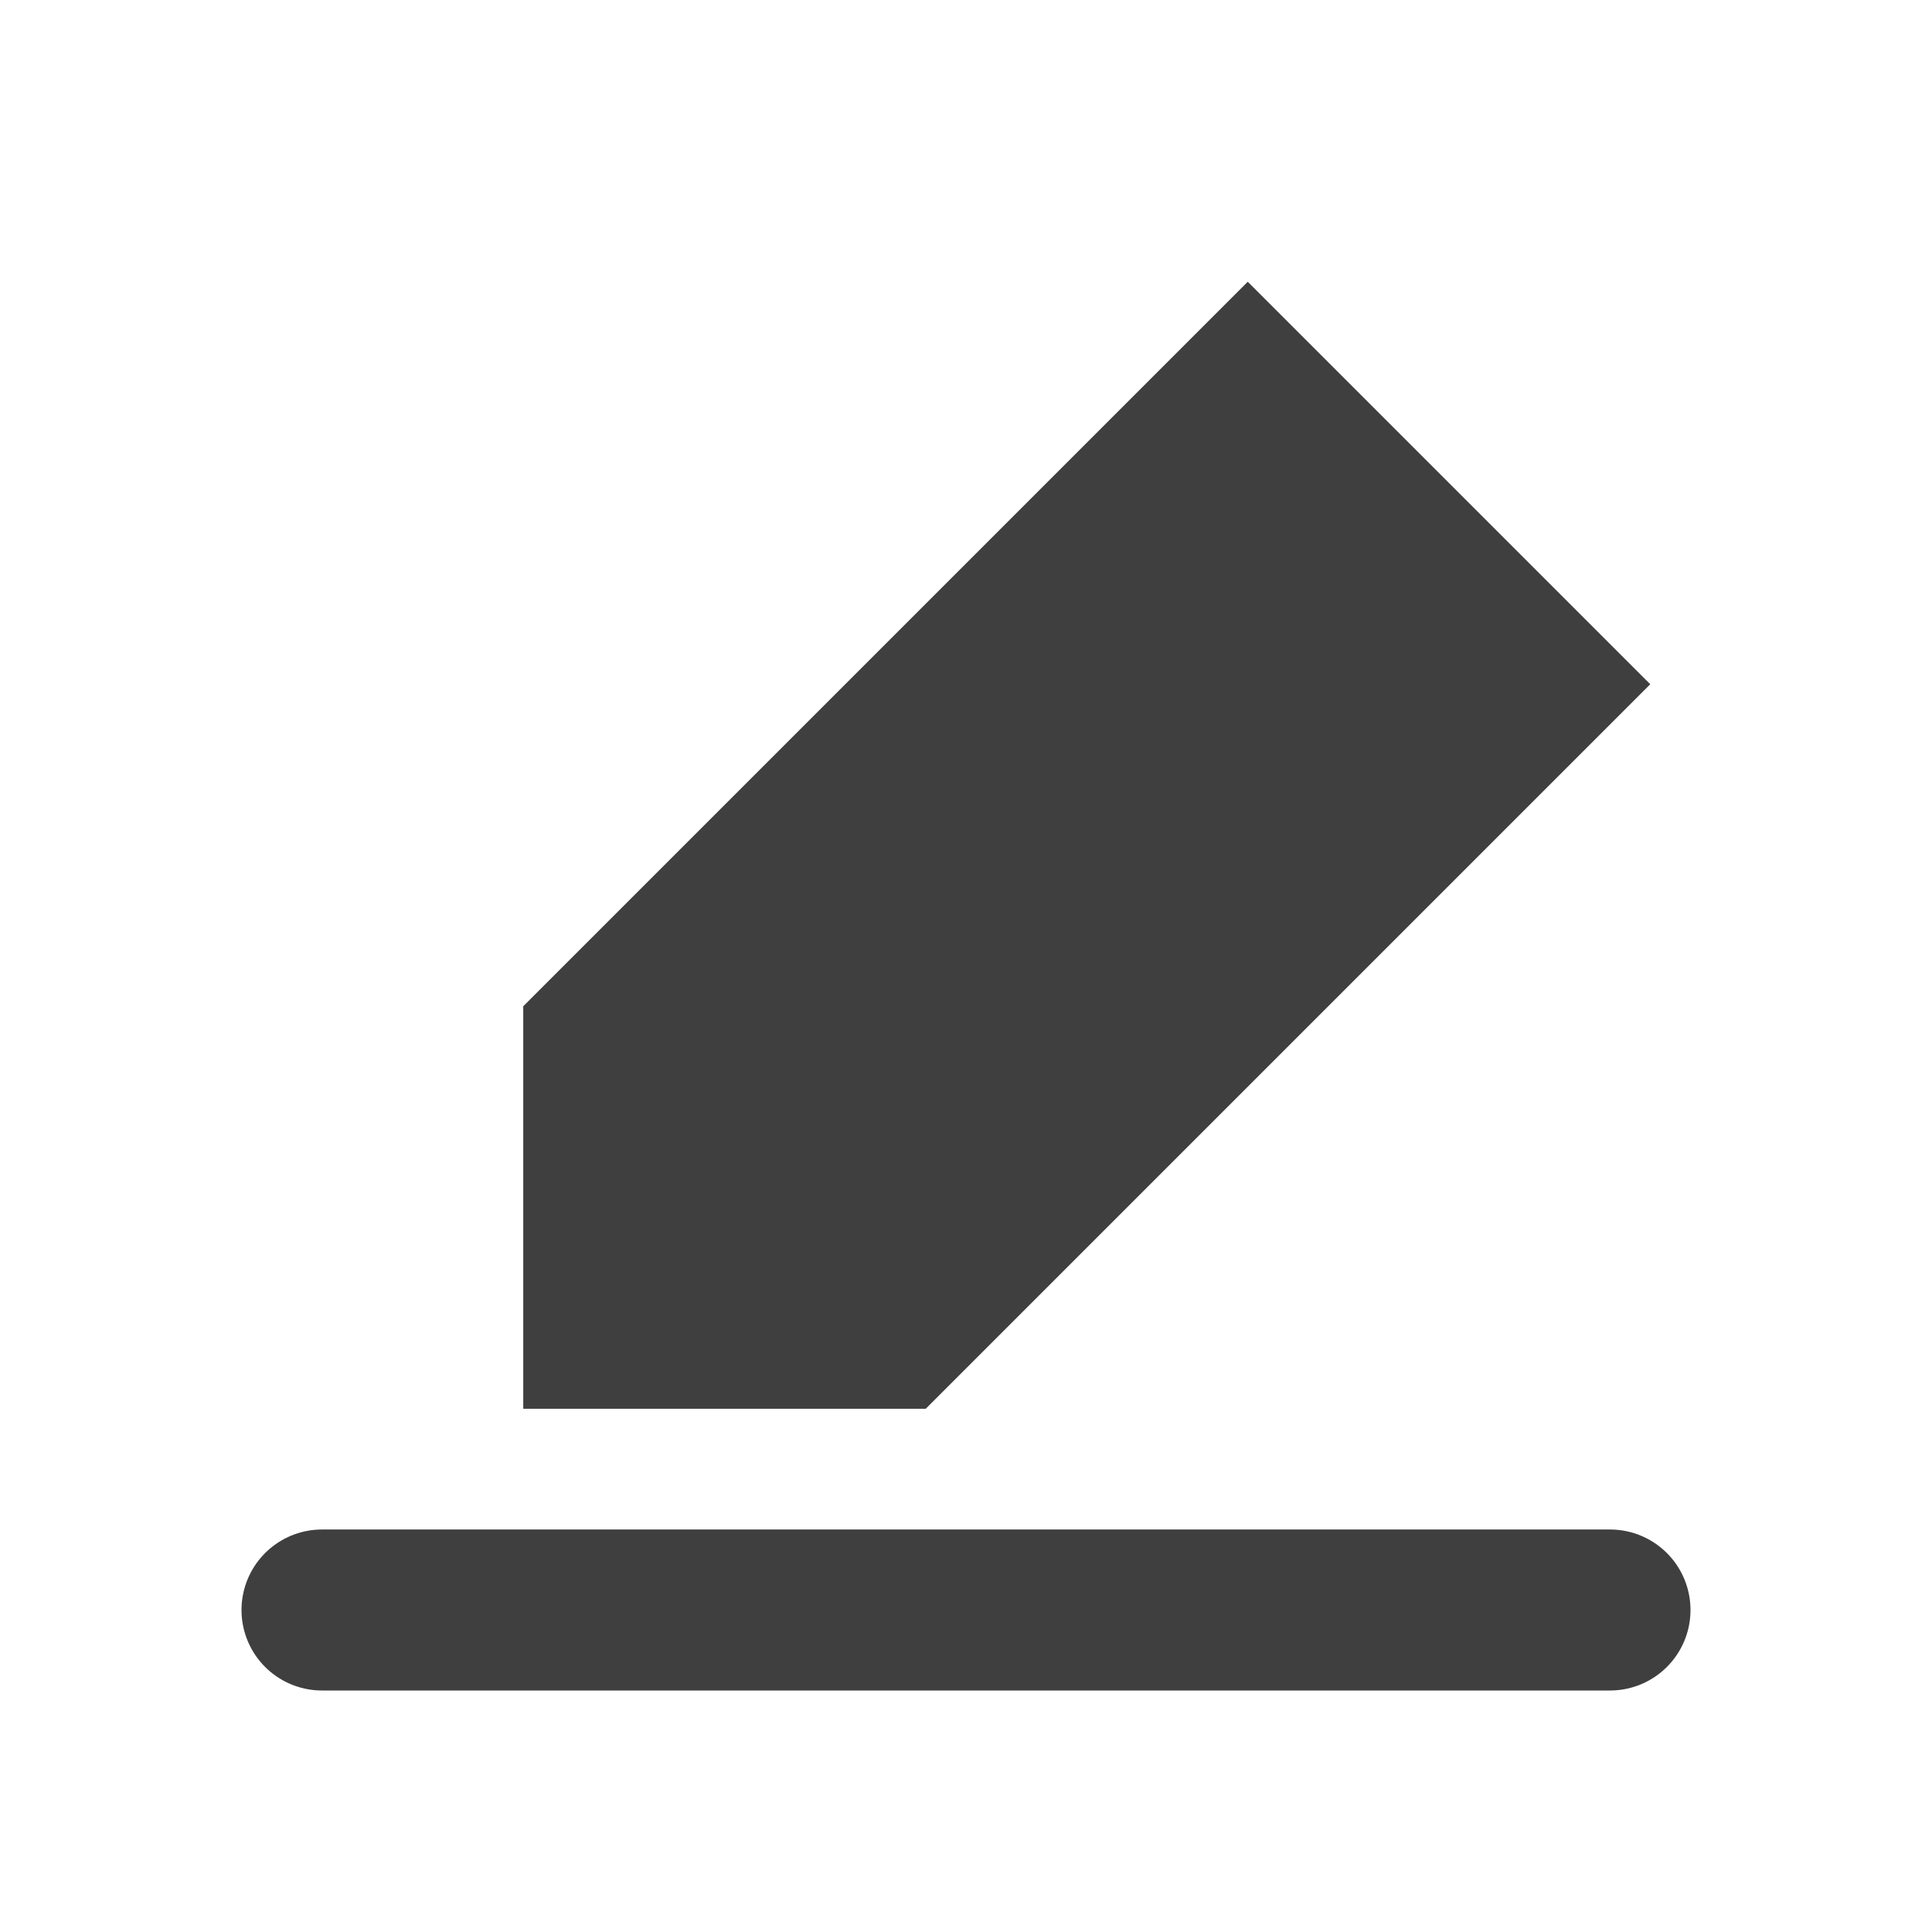
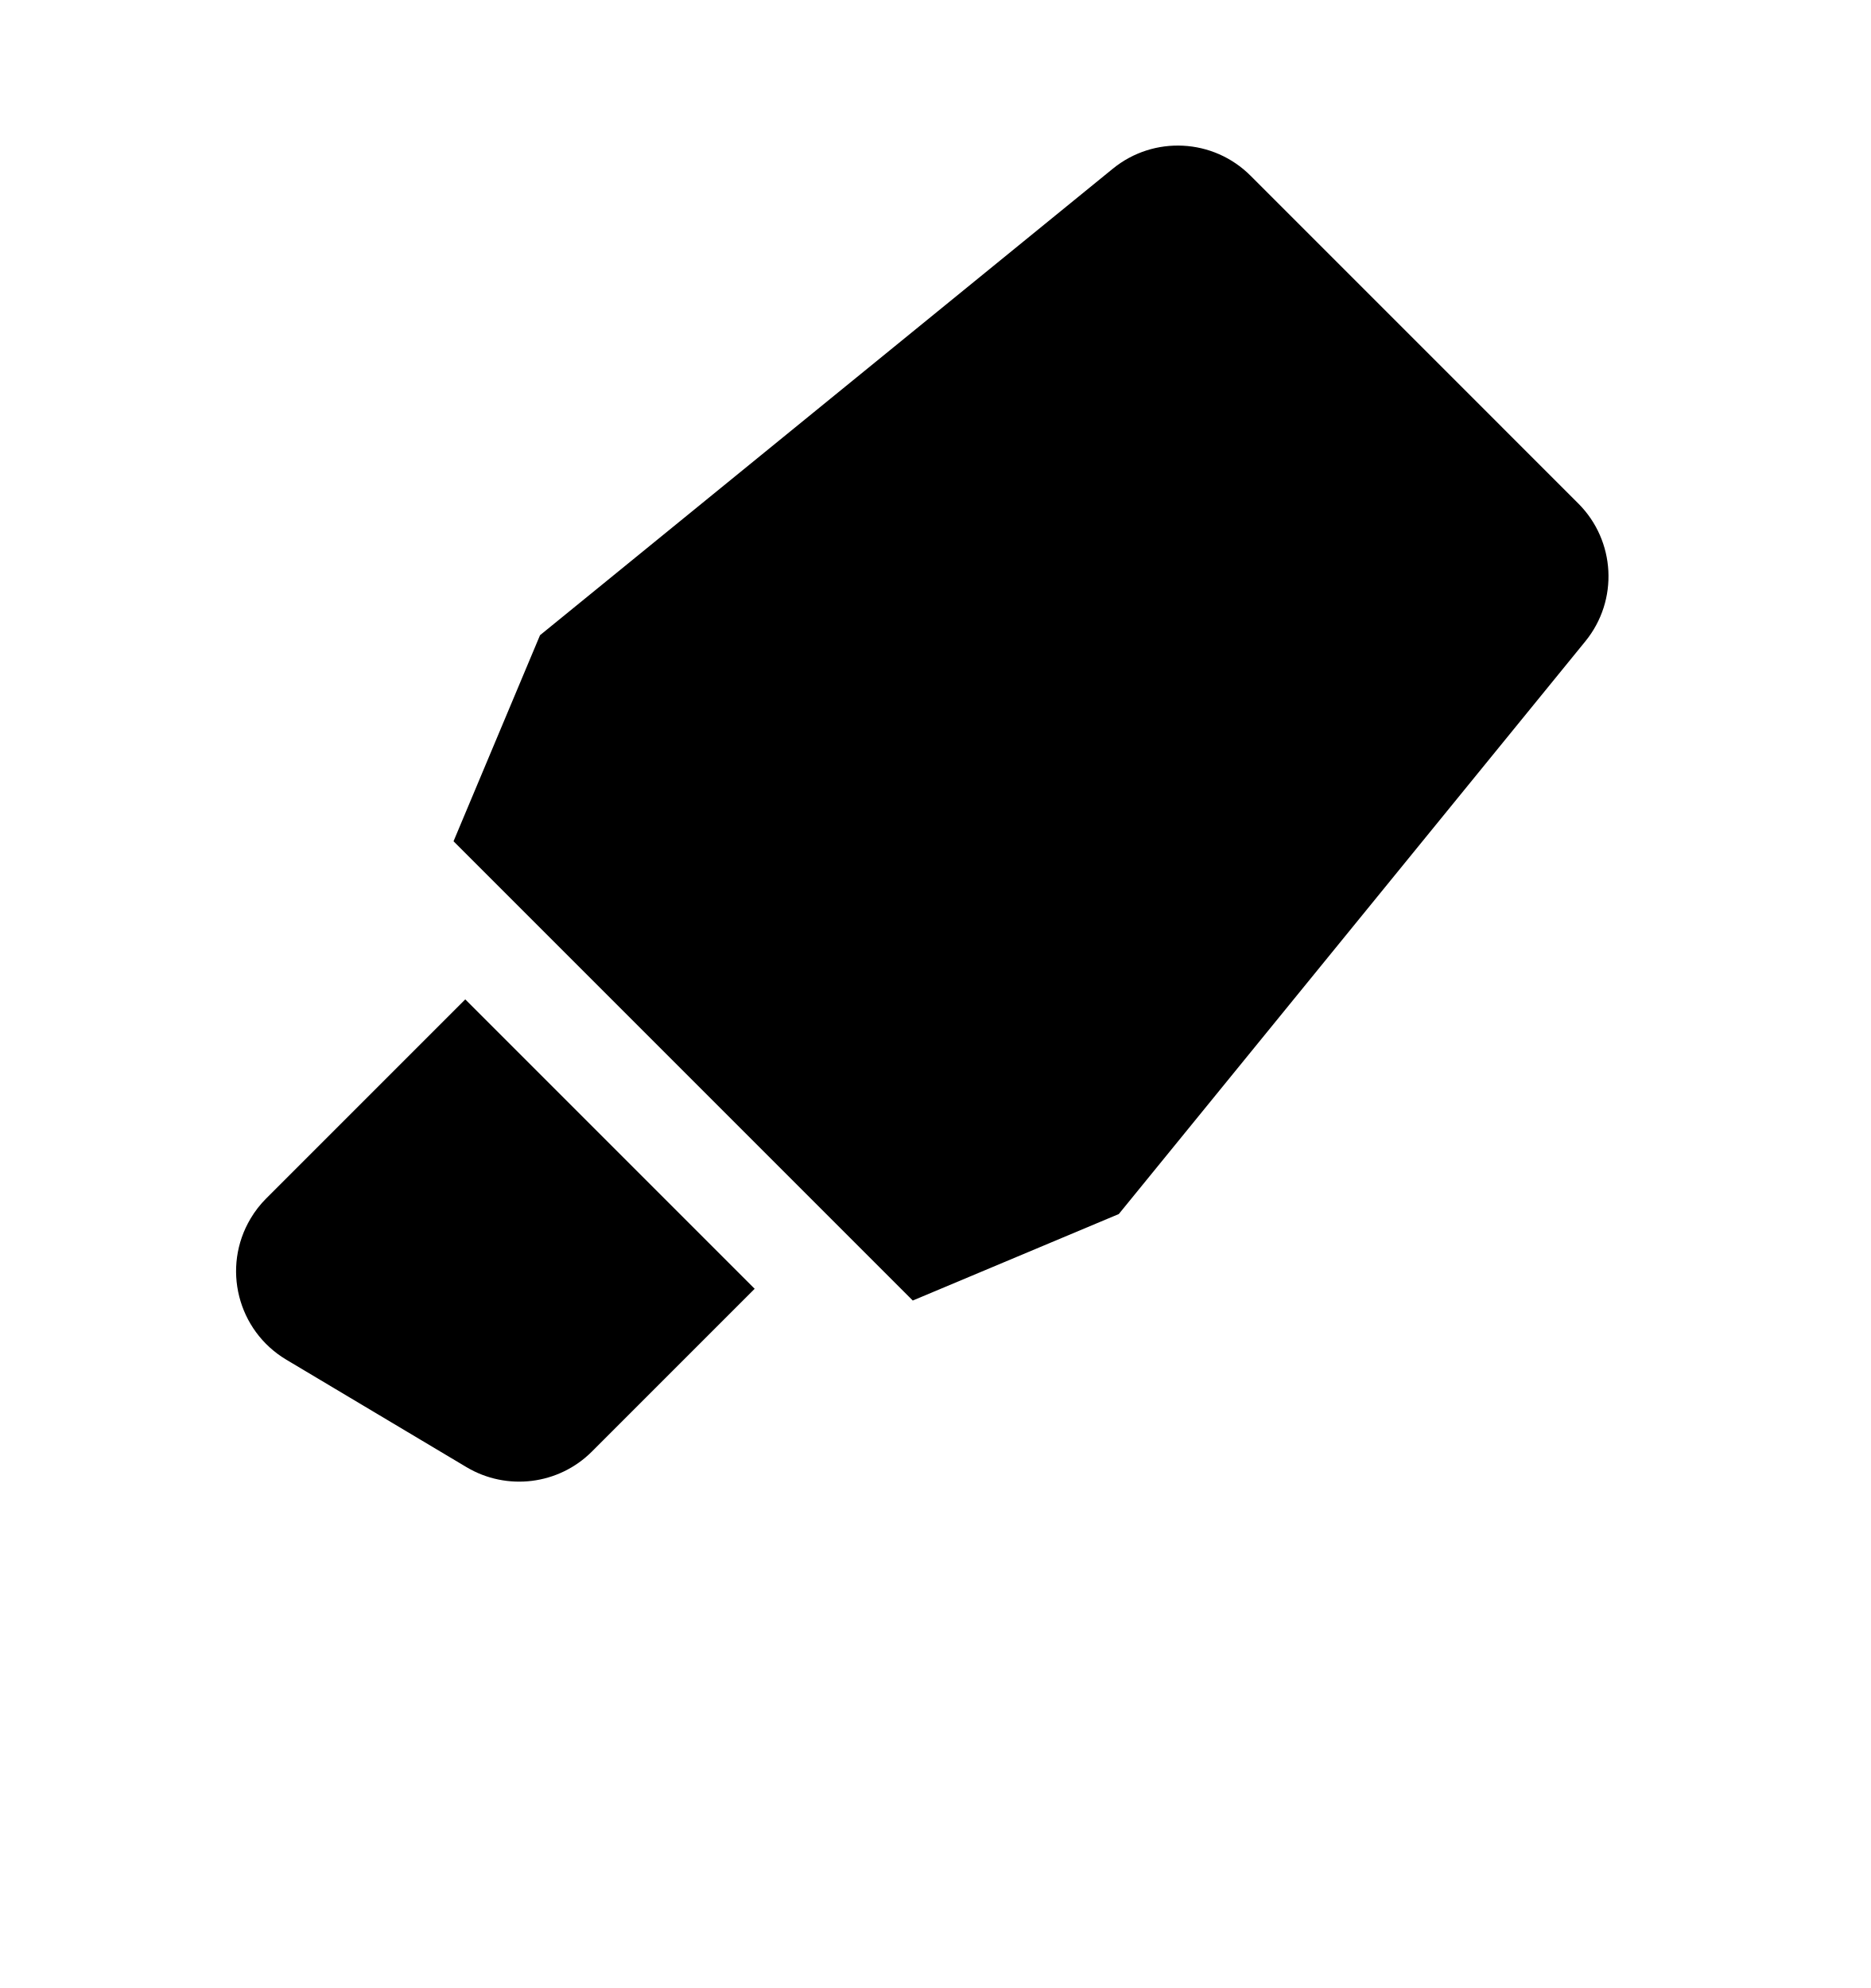
- <svg xmlns="http://www.w3.org/2000/svg" viewBox="0 0 24 24">
-   <path d="M15.5 3.5l5 5-9 9H6.5l0-5 9-9z" fill="#3f3f3f" />
-   <path d="M4 20h16" fill="none" stroke="#3f3f3f" stroke-width="2" stroke-linecap="round" />
+ <svg xmlns="http://www.w3.org/2000/svg" width="16px" height="17px" viewBox="0 0 16 17" version="1.1">
+   <g id="D/marker" stroke="none" stroke-width="1" fill="none" fill-rule="evenodd">
+     <g id="DTK/按钮/组合按钮/选项按钮/Light备份" transform="translate(0.4167, 0.4289)" fill="#000000" fill-rule="nonzero">
+       <g id="ICON">
+         <path d="M4.22,1.359 C4.266,0.91 4.644,0.569 5.095,0.569 L9.059,0.569 C9.511,0.569 9.889,0.91 9.935,1.359 L10.577,7.644 L9.854,9.413 L4.3,9.413 L3.577,7.644 Z M5.327,10.298 L8.827,10.298 L8.827,12.266 C8.827,12.669 8.553,13.02 8.163,13.119 L6.423,13.559 C5.952,13.678 5.473,13.392 5.354,12.921 C5.336,12.851 5.327,12.778 5.327,12.706 L5.327,10.298 L5.327,10.298 Z" id="形状结合" transform="translate(7.0772, 7.0772) rotate(45) translate(-7.0772, -7.0772)" />
+       </g>
+     </g>
+   </g>
</svg>
